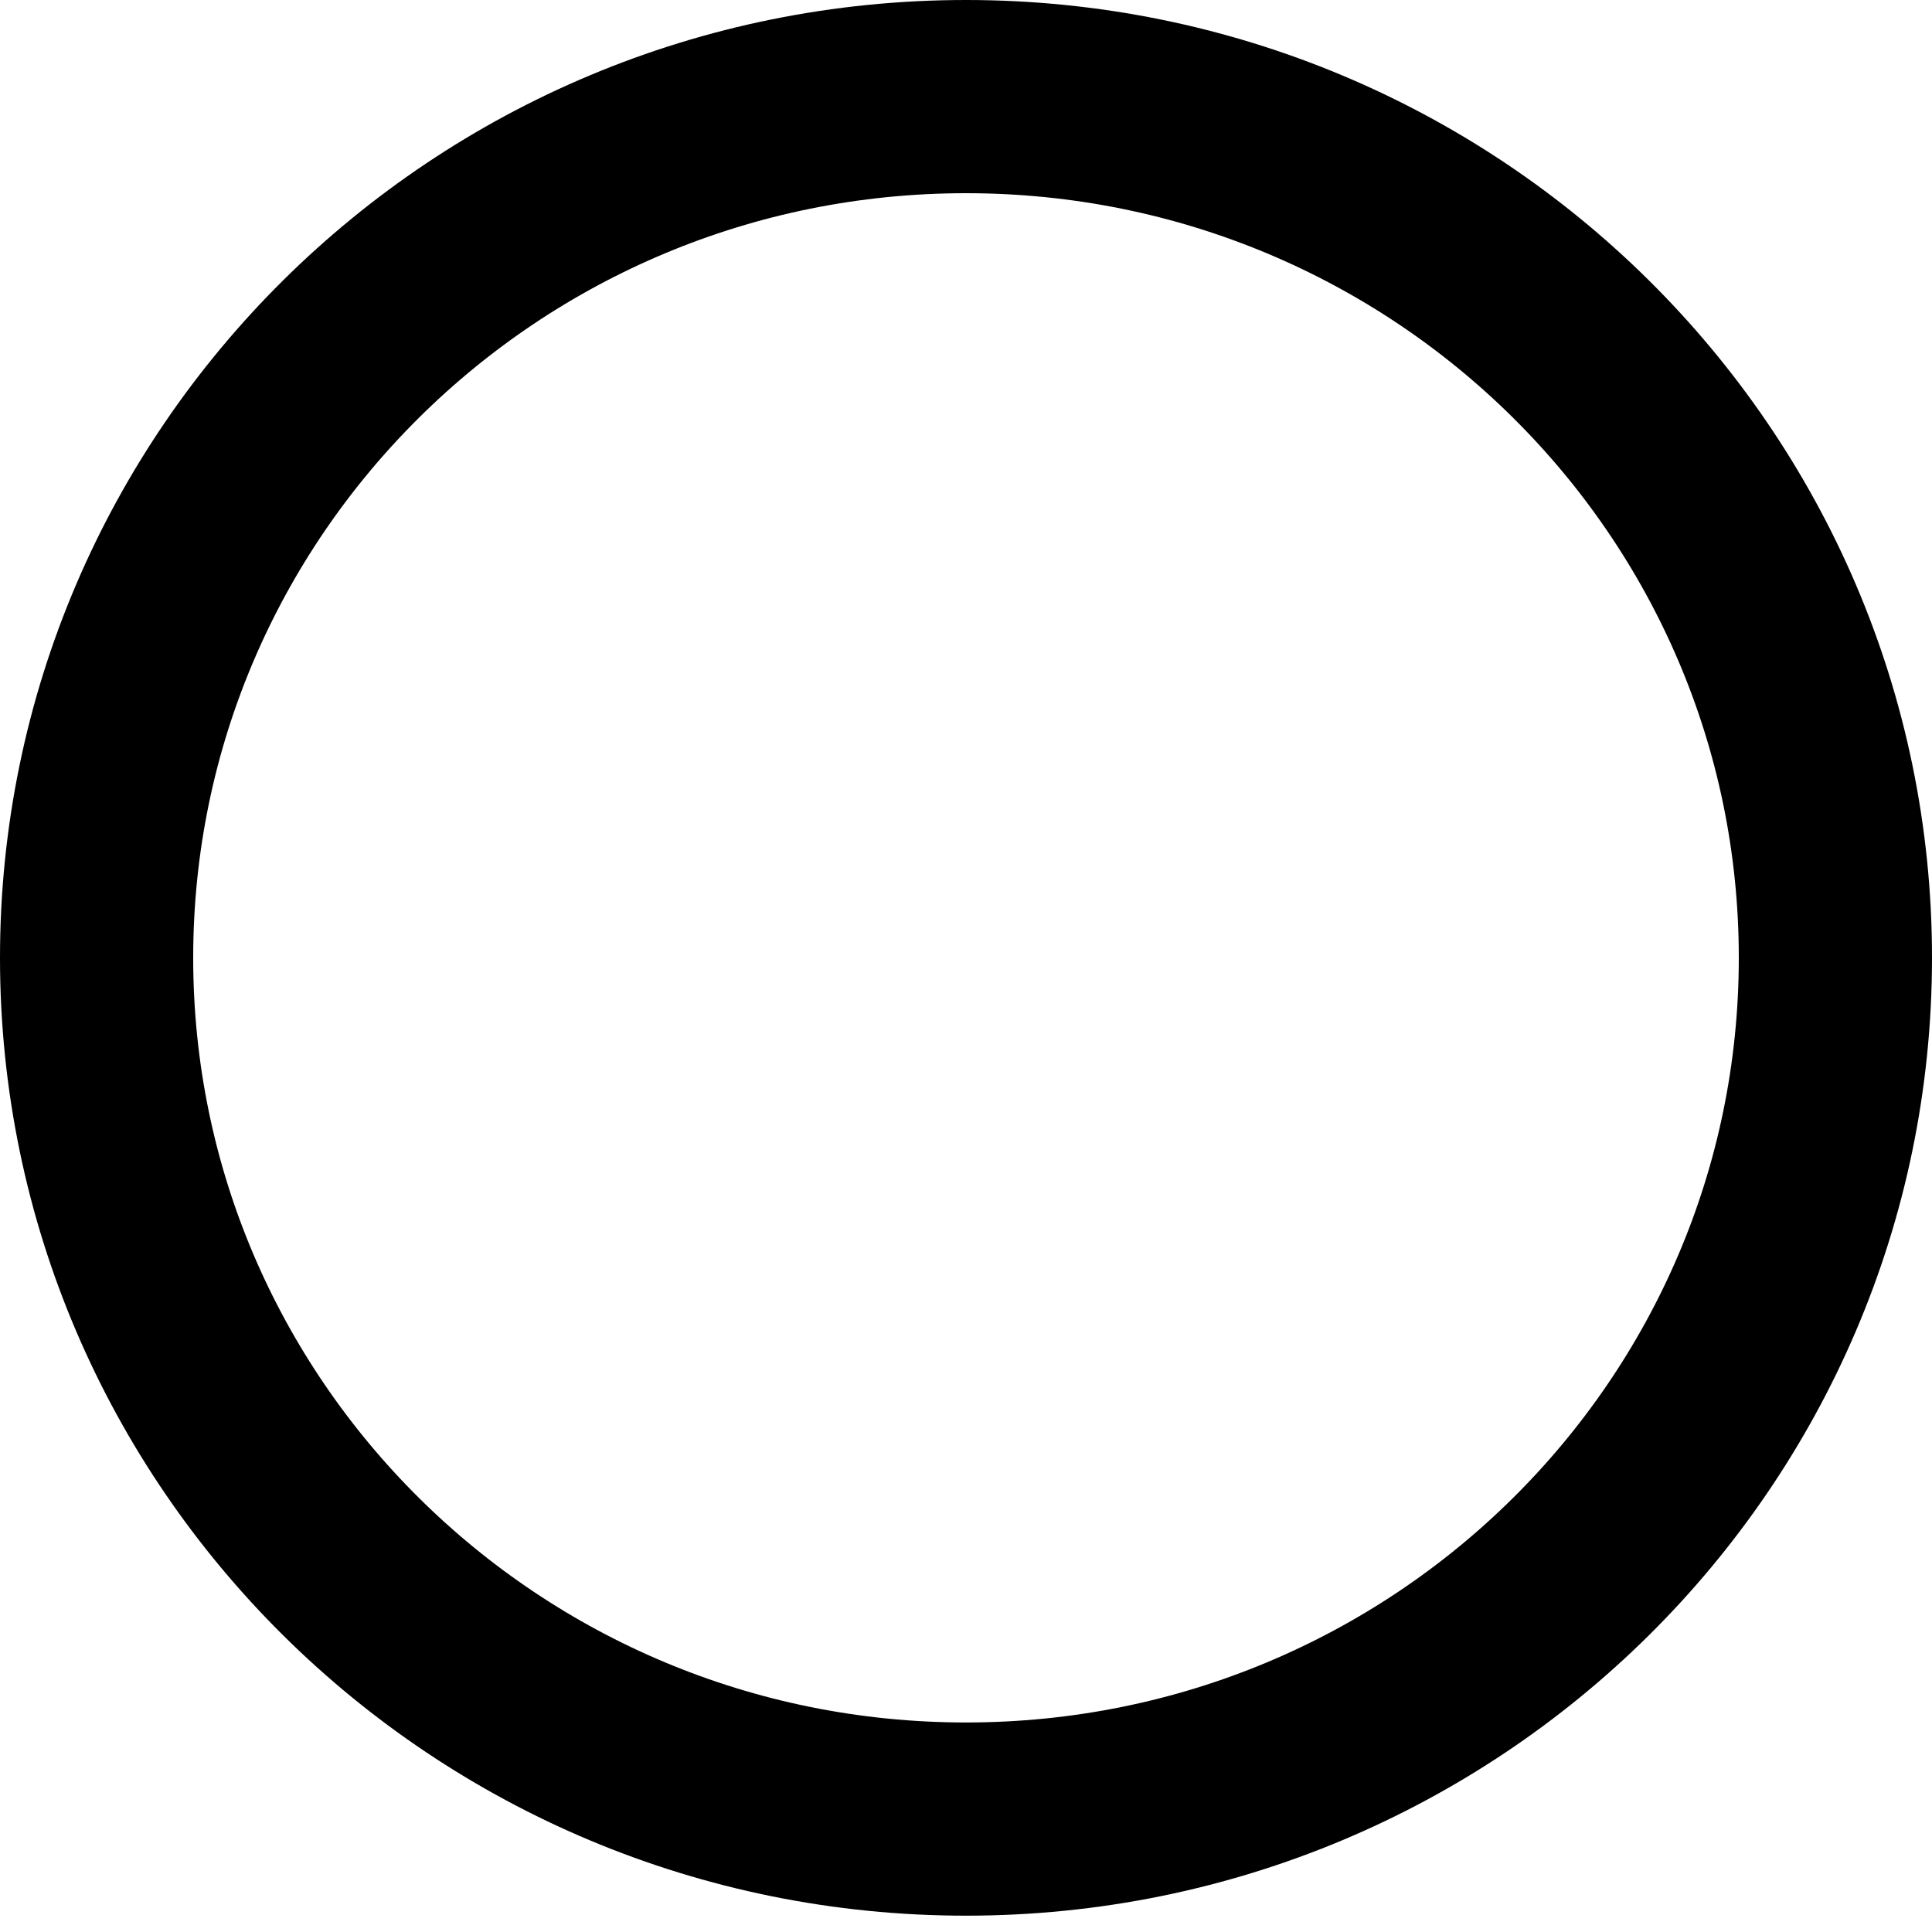
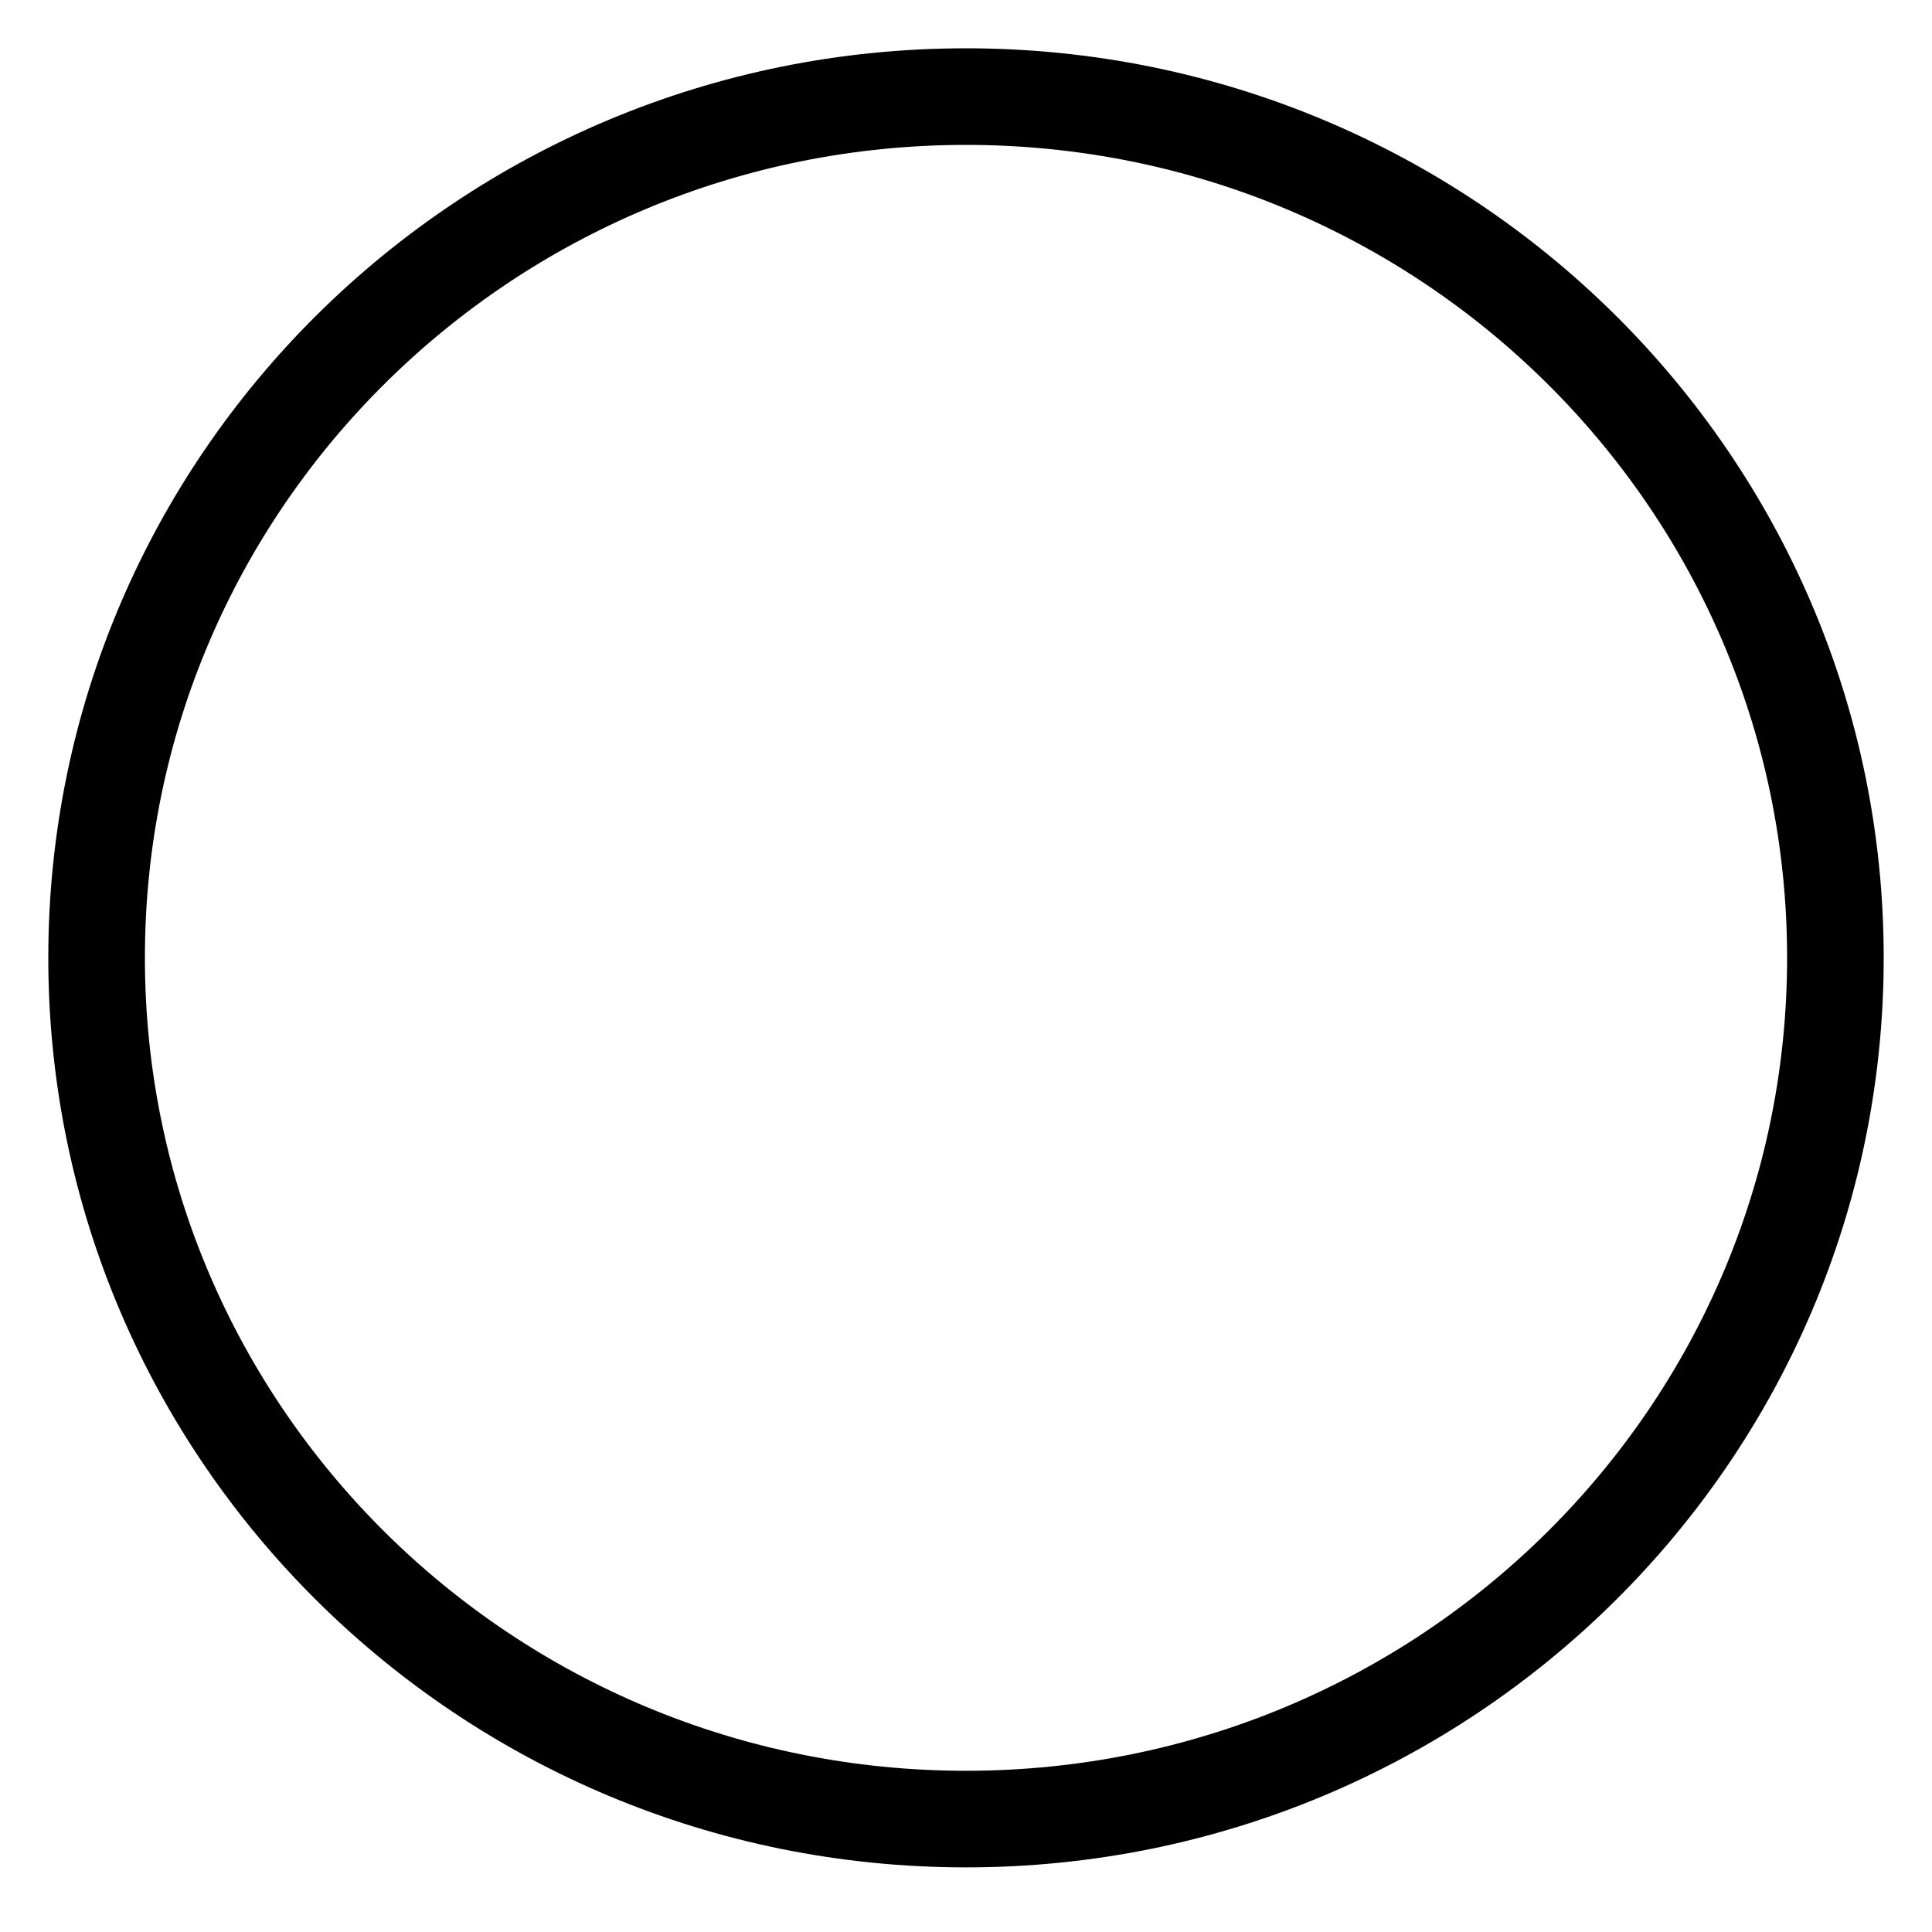
<svg xmlns="http://www.w3.org/2000/svg" width="20" height="20" viewBox="0 0 20 20" fill="none">
-   <path d="M10 18.831C14.971 18.831 19 14.839 19 9.915C19 4.992 14.971 1 10 1C5.029 1 1 4.992 1 9.915C1 14.839 5.029 18.831 10 18.831Z" stroke="black" stroke-width="2" stroke-linecap="round" stroke-linejoin="round" />
+   <path d="M10 18.831C14.971 18.831 19 14.839 19 9.915C19 4.992 14.971 1 10 1C5.029 1 1 4.992 1 9.915C1 14.839 5.029 18.831 10 18.831Z" stroke="black" strokeWidth="2" stroke-linecap="round" stroke-linejoin="round" />
</svg>
